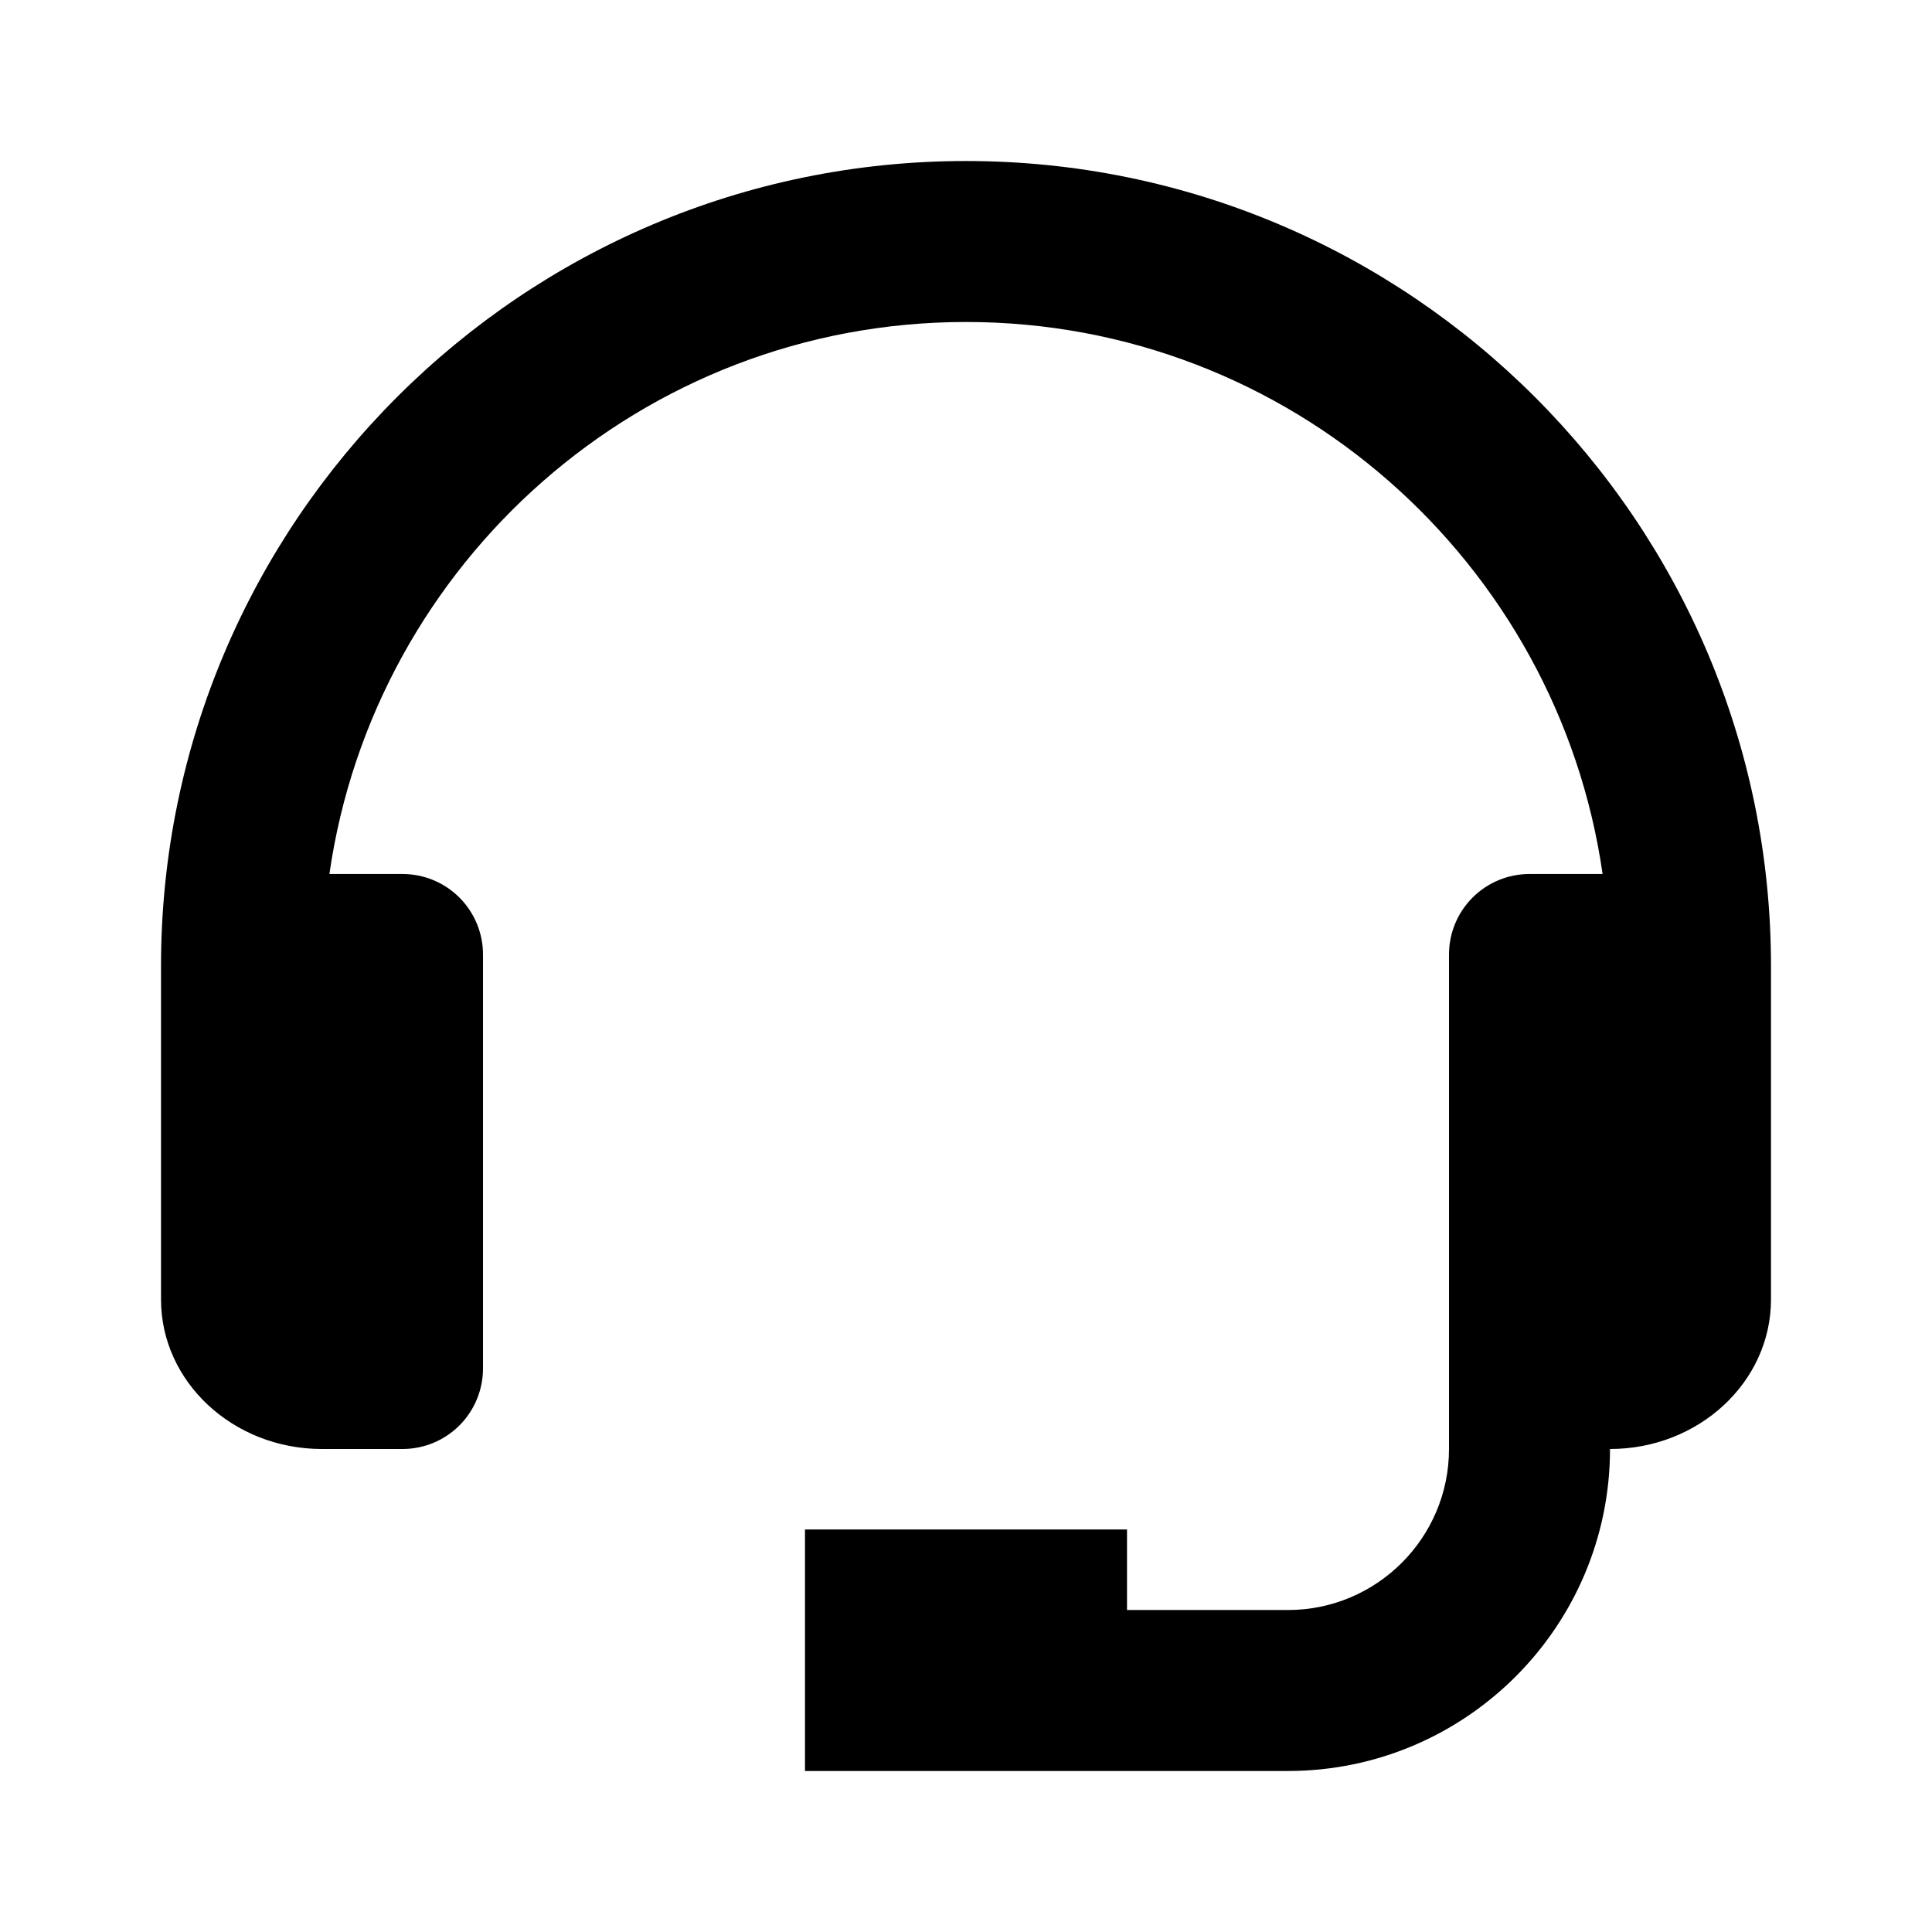
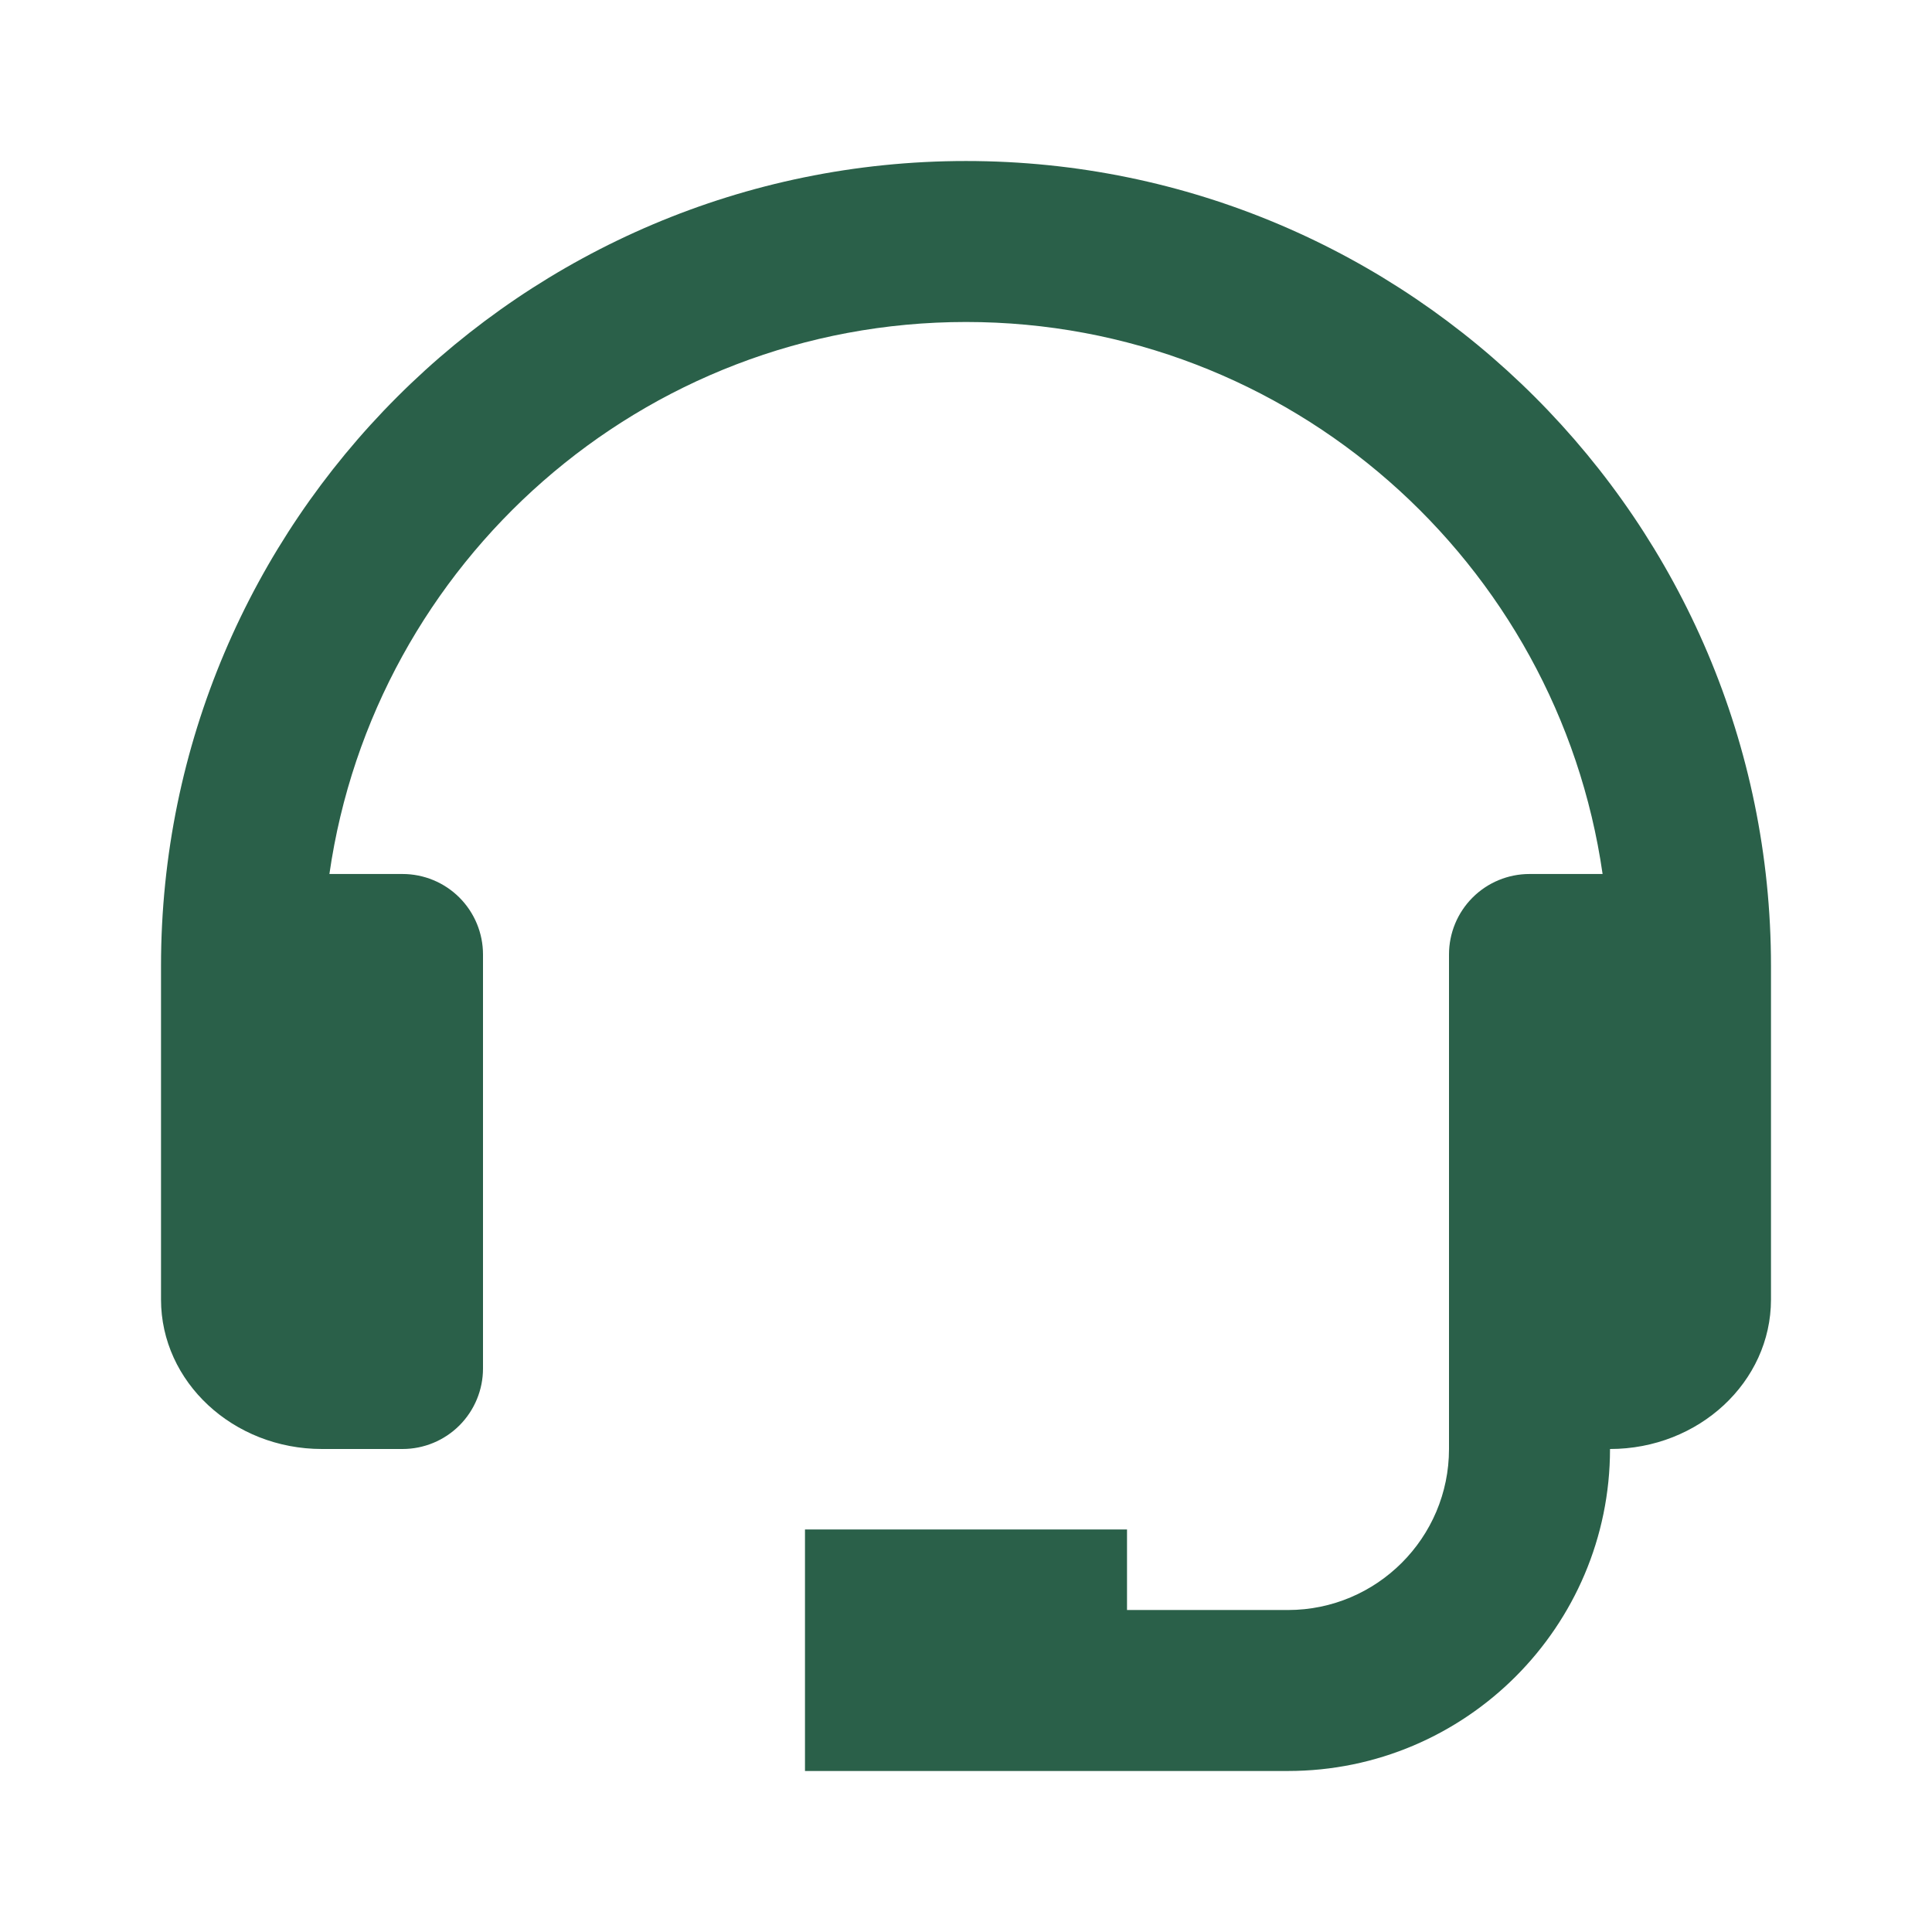
<svg xmlns="http://www.w3.org/2000/svg" width="50" height="50" viewBox="0 0 50 50" fill="none">
-   <path d="M25 4.167C13.512 4.167 4.167 13.512 4.167 25V33.631C4.167 35.765 6.035 37.5 8.333 37.5H10.417C10.969 37.5 11.499 37.281 11.89 36.89C12.28 36.499 12.5 35.969 12.5 35.417V24.702C12.5 24.149 12.28 23.62 11.89 23.229C11.499 22.838 10.969 22.619 10.417 22.619H8.525C9.683 14.556 16.621 8.333 25 8.333C33.379 8.333 40.317 14.556 41.475 22.619H39.583C39.031 22.619 38.501 22.838 38.11 23.229C37.719 23.62 37.5 24.149 37.5 24.702V37.5C37.5 39.798 35.631 41.667 33.333 41.667H29.167V39.583H20.833V45.833H33.333C37.929 45.833 41.667 42.096 41.667 37.5C43.965 37.5 45.833 35.765 45.833 33.631V25C45.833 13.512 36.487 4.167 25 4.167Z" fill="black" />
+   <path d="M25 4.167C13.512 4.167 4.167 13.512 4.167 25V33.631C4.167 35.765 6.035 37.5 8.333 37.5H10.417C10.969 37.5 11.499 37.281 11.89 36.89C12.28 36.499 12.5 35.969 12.5 35.417V24.702C12.5 24.149 12.28 23.62 11.89 23.229C11.499 22.838 10.969 22.619 10.417 22.619H8.525C9.683 14.556 16.621 8.333 25 8.333C33.379 8.333 40.317 14.556 41.475 22.619H39.583C39.031 22.619 38.501 22.838 38.11 23.229C37.719 23.62 37.5 24.149 37.5 24.702V37.5C37.5 39.798 35.631 41.667 33.333 41.667H29.167V39.583H20.833V45.833H33.333C37.929 45.833 41.667 42.096 41.667 37.5C43.965 37.5 45.833 35.765 45.833 33.631V25C45.833 13.512 36.487 4.167 25 4.167Z" fill="#2A6049" />
</svg>
